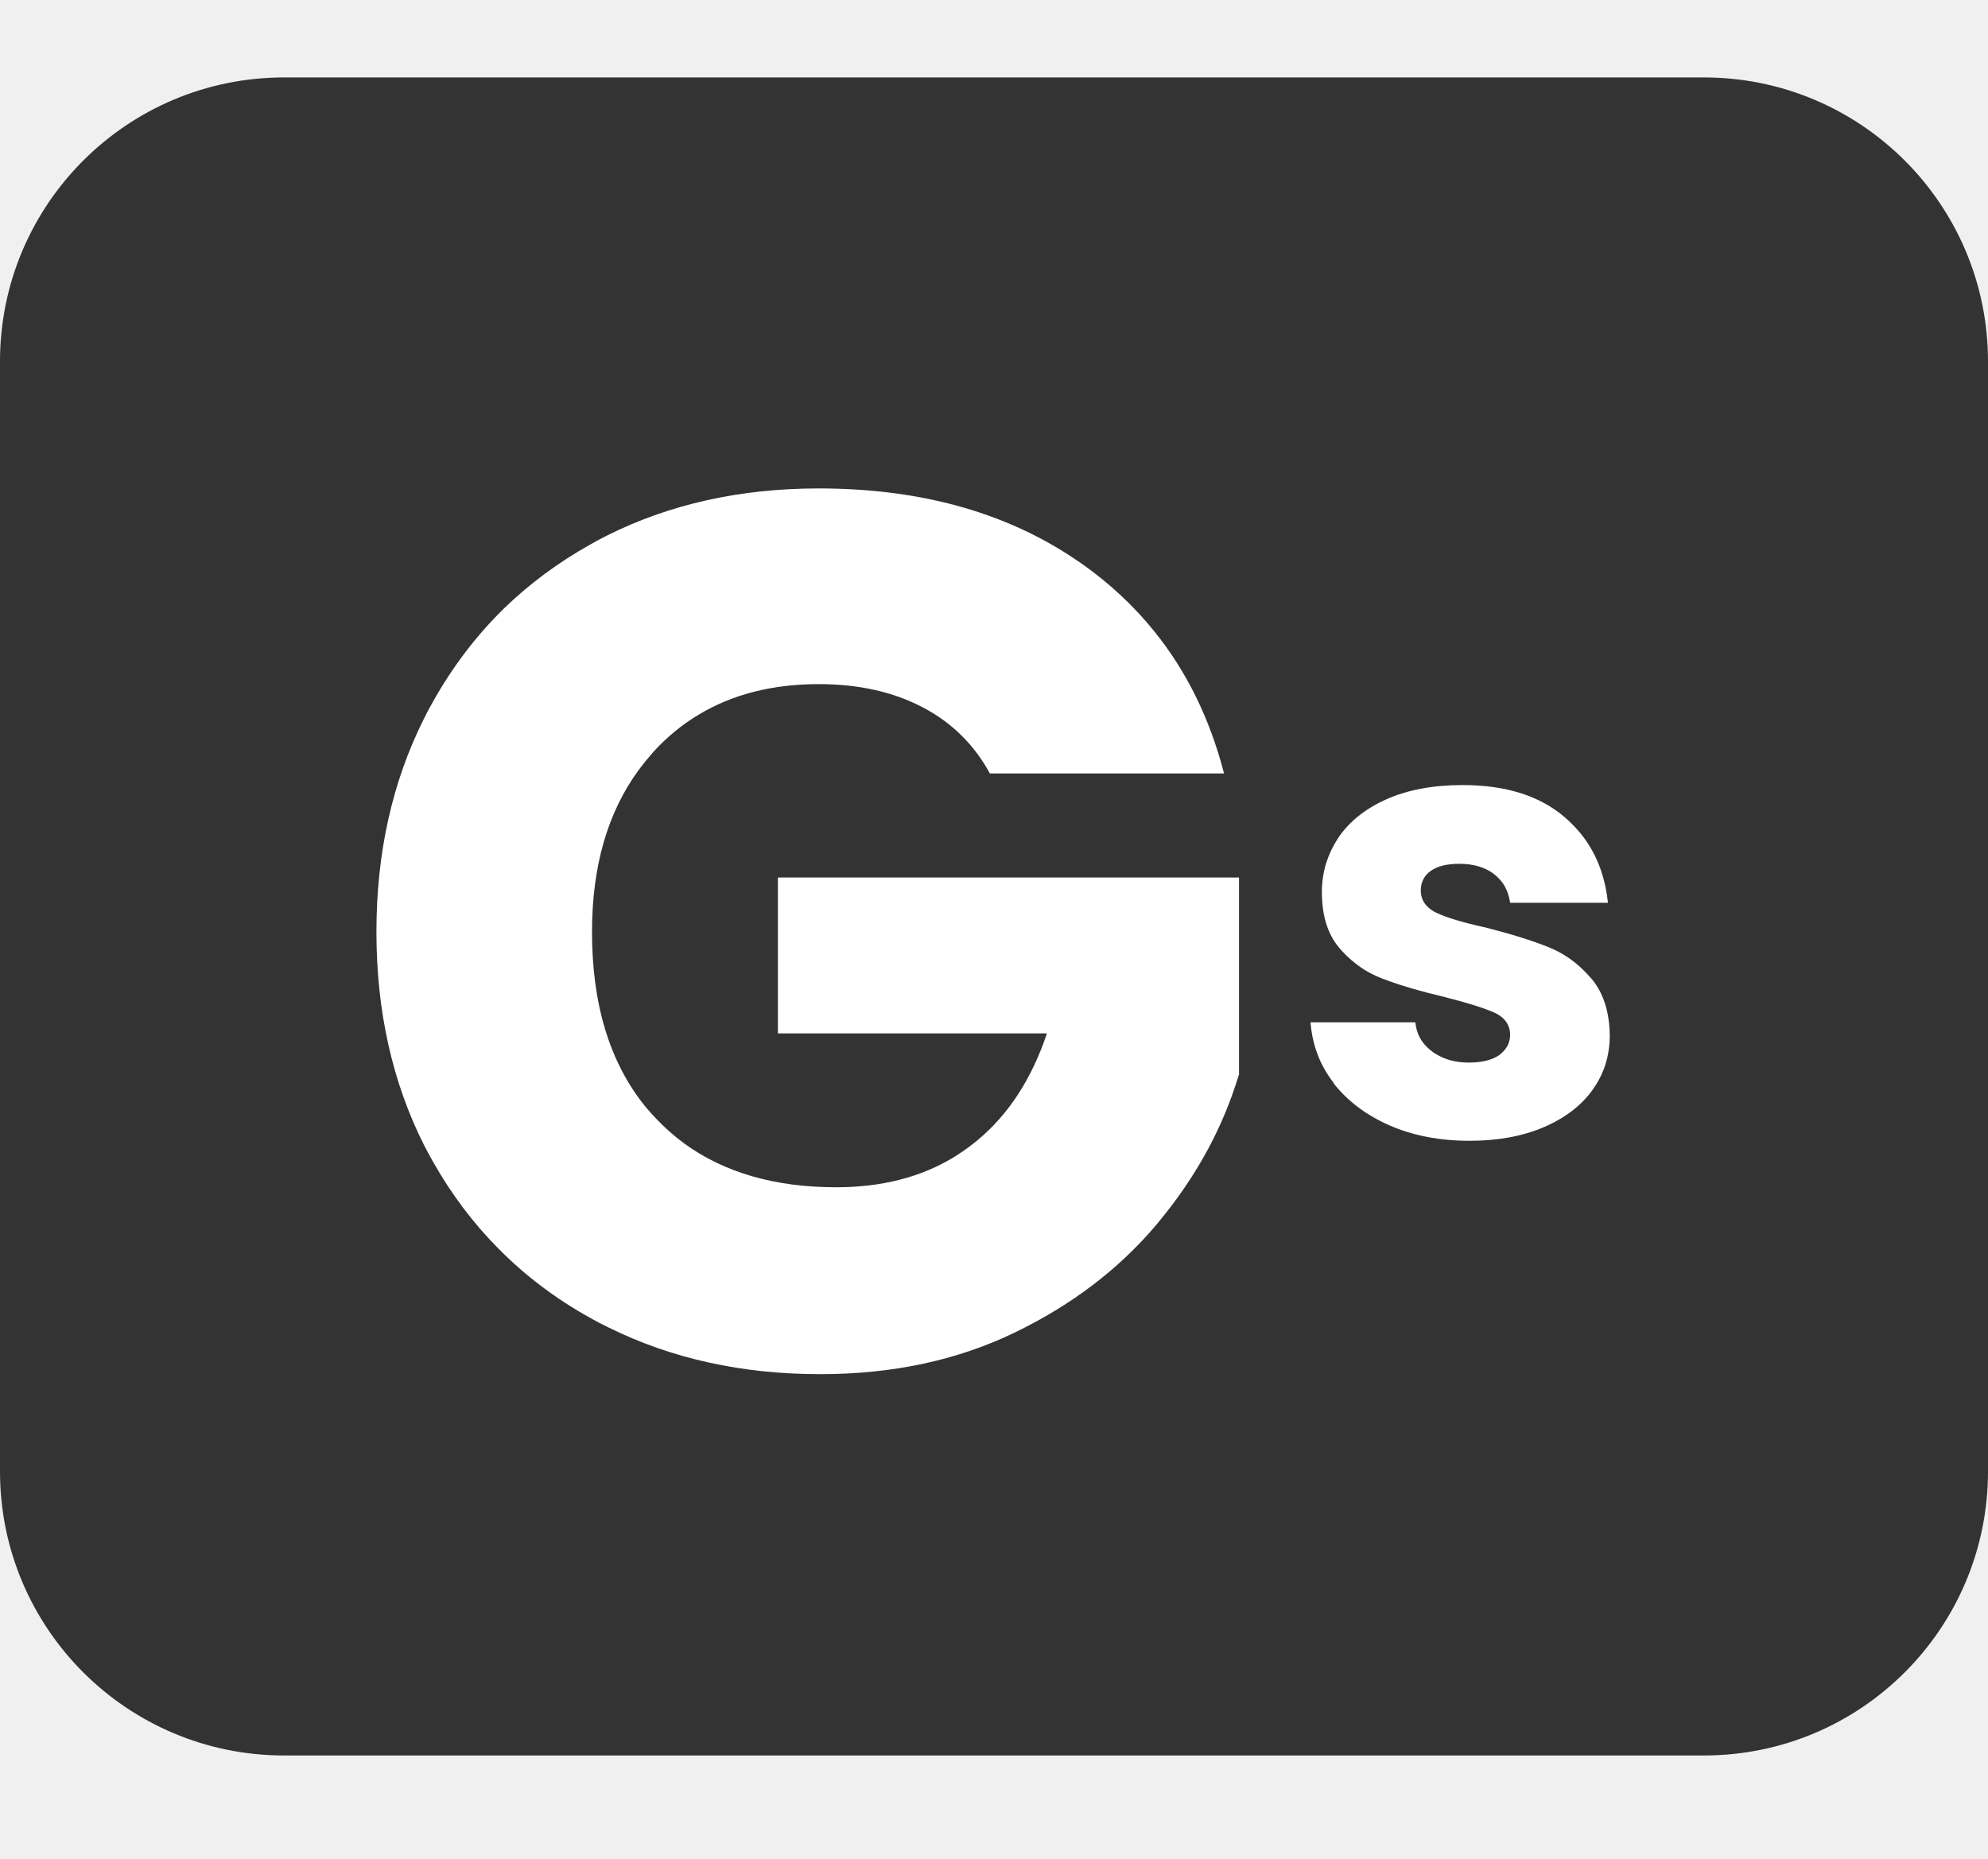
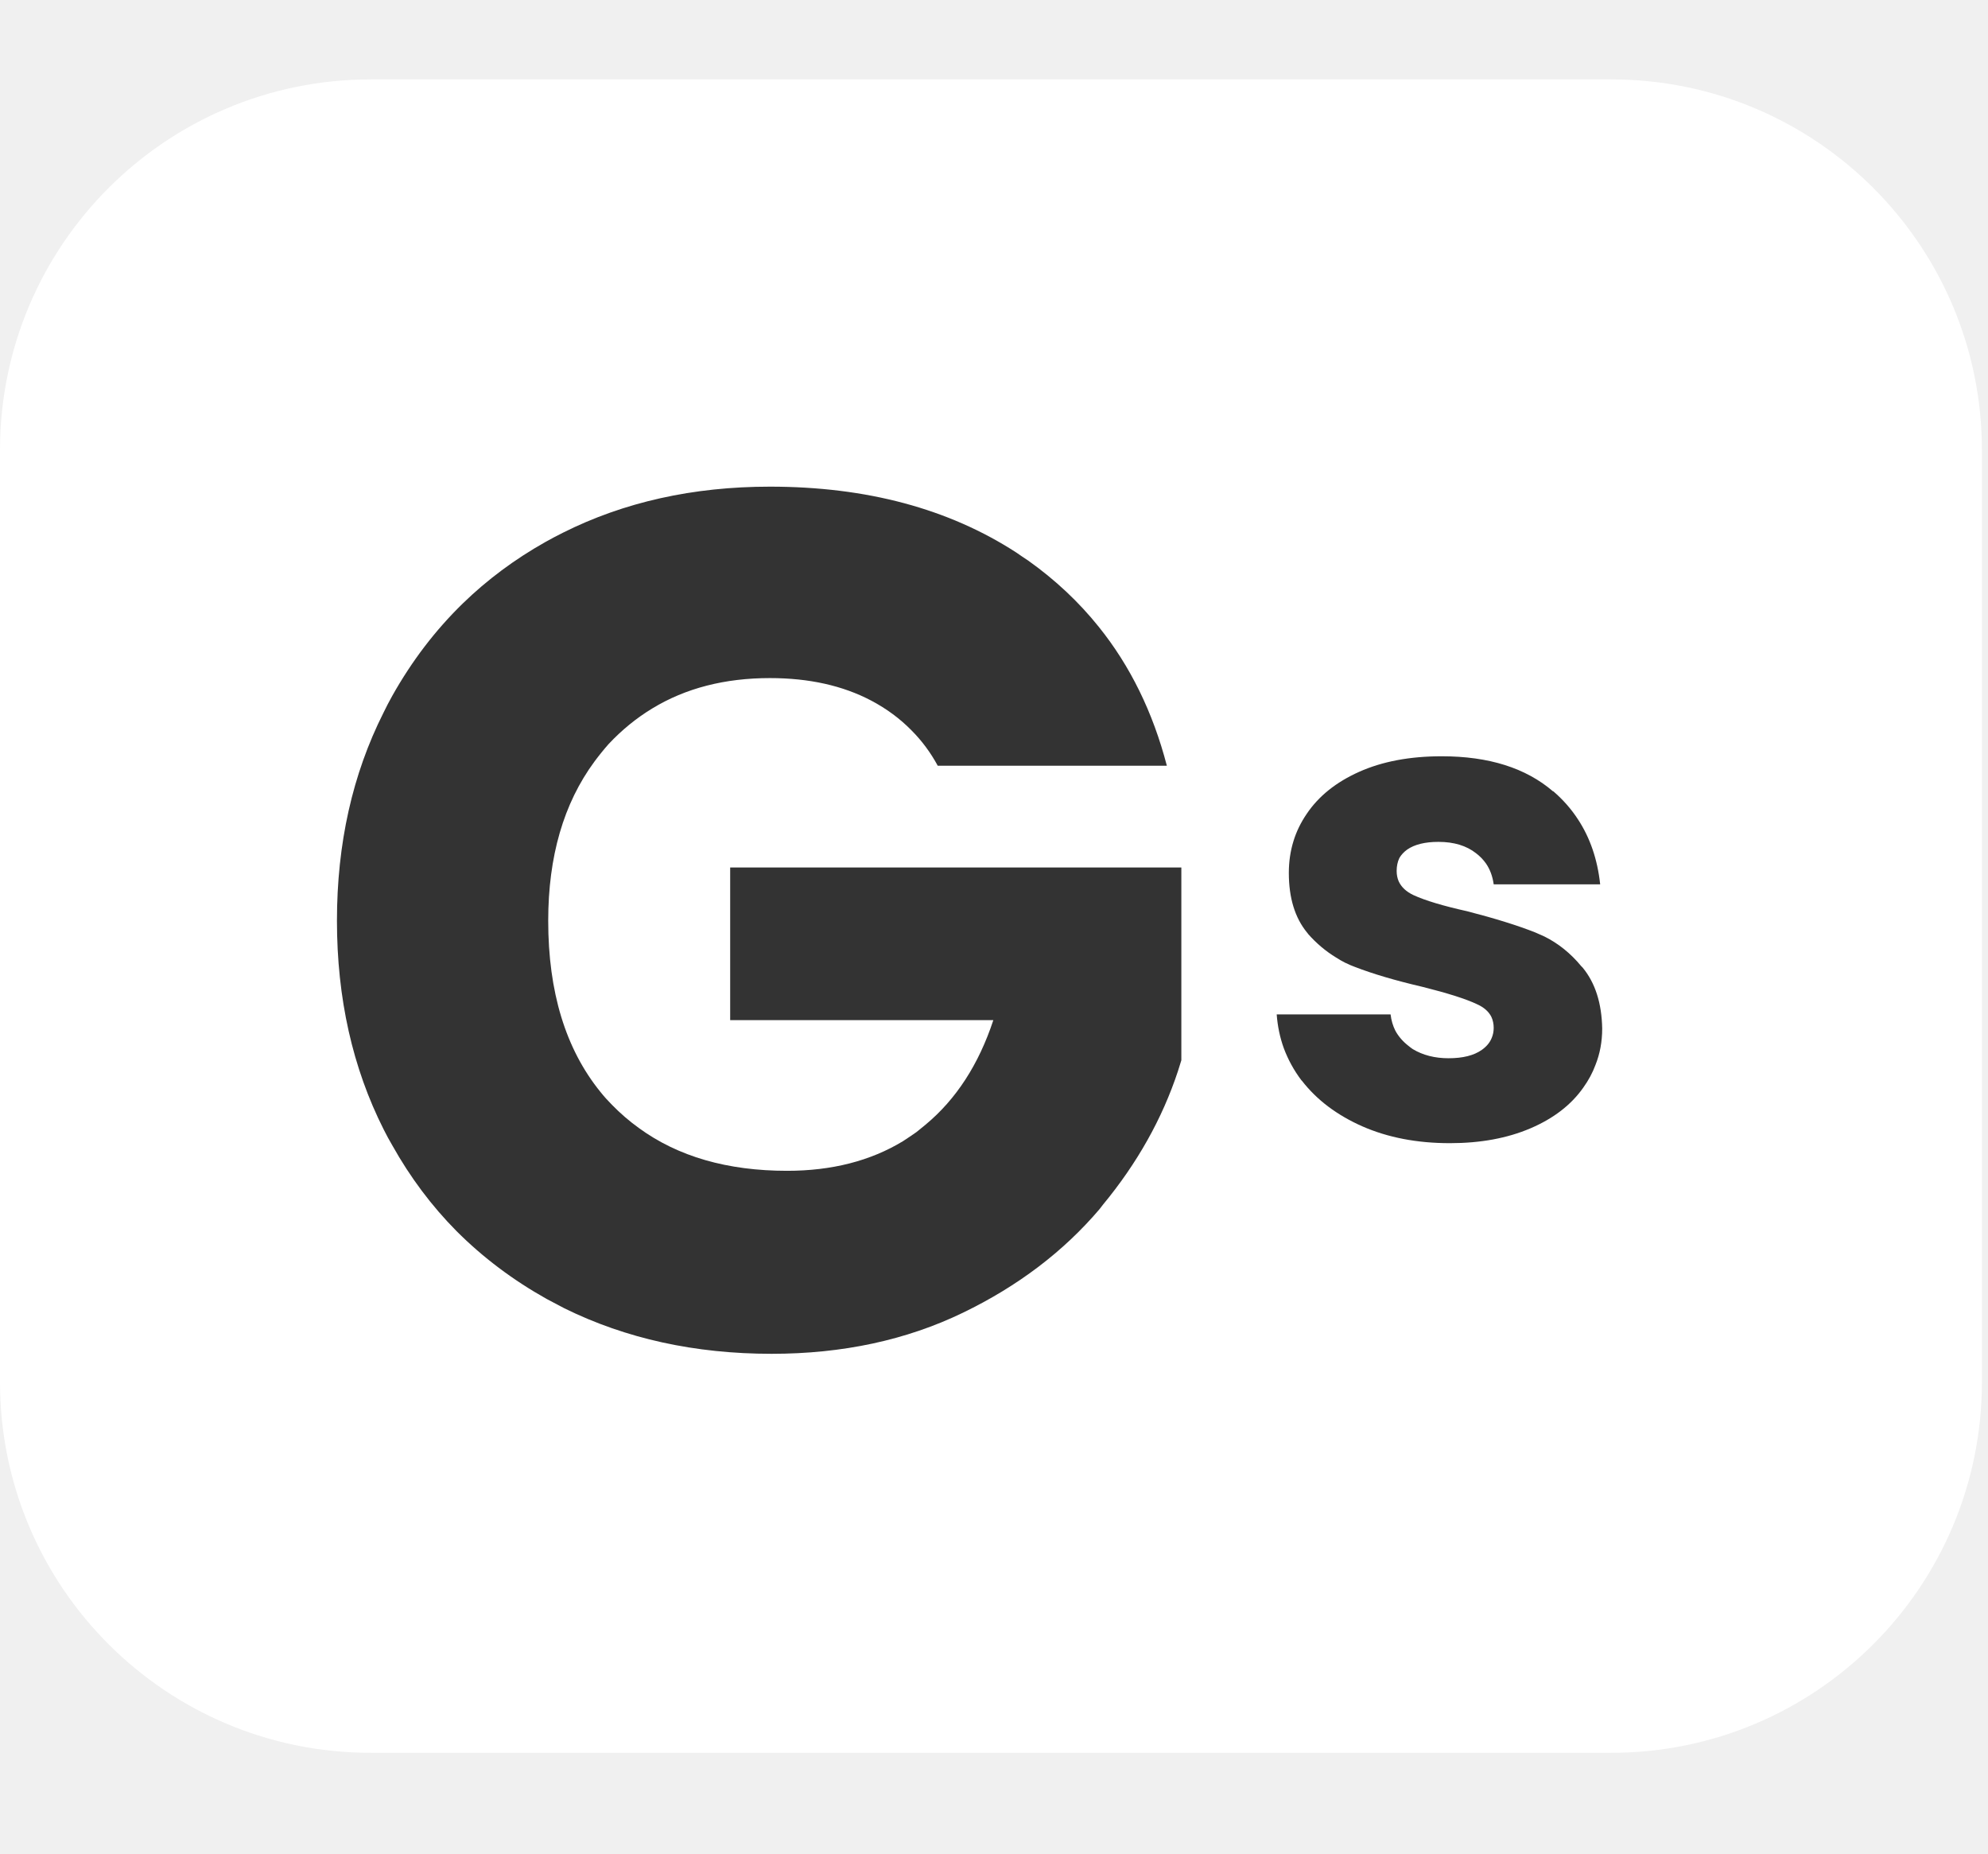
- <svg xmlns="http://www.w3.org/2000/svg" width="77" height="72" viewBox="0 0 77 72" fill="none">
+ <svg xmlns="http://www.w3.org/2000/svg" width="59" height="55" viewBox="0 0 59 55" fill="none">
  <defs />
-   <rect id="Прямоугольник 2" y="3" rx="11" width="77" height="65" fill="#333333" fill-opacity="1" />
-   <path id="G" d="M37.31 28.56Q37.91 29.17 38.34 29.96L47.41 29.96Q46.59 26.79 44.72 24.47Q43.53 22.99 41.92 21.85Q41.69 21.69 41.46 21.54Q37.44 18.92 31.71 18.92Q27.15 18.92 23.5 20.75Q23.16 20.92 22.83 21.11Q21 22.14 19.54 23.55Q17.91 25.14 16.76 27.2Q16.57 27.53 16.41 27.86Q14.58 31.52 14.58 36.1Q14.58 40.7 16.43 44.37Q16.59 44.68 16.76 44.98Q17.83 46.88 19.31 48.37Q20.86 49.94 22.86 51.05Q23.21 51.25 23.57 51.42Q27.22 53.23 31.77 53.23Q35.99 53.23 39.34 51.6Q42.59 50.02 44.74 47.5Q44.81 47.42 44.88 47.33Q46.92 44.87 47.85 42.05Q47.92 41.83 47.99 41.62L47.99 33.99L30.13 33.99L30.13 40.03L40.55 40.03Q39.67 42.66 37.87 44.16Q37.69 44.31 37.5 44.45Q37.24 44.64 36.97 44.81Q35.04 45.99 32.39 45.99Q28.84 45.99 26.51 44.3Q25.95 43.89 25.45 43.37Q25.22 43.13 25 42.87Q22.93 40.32 22.93 36.1Q22.93 32.28 24.75 29.81Q25.02 29.45 25.32 29.11Q26.1 28.26 27.05 27.69Q29.02 26.5 31.71 26.5Q34.02 26.5 35.72 27.39Q36.63 27.86 37.31 28.56Z" fill="#FFFFFF" fill-opacity="1" fill-rule="evenodd" />
-   <path id="s" d="M53.81 43.59Q55.18 44.19 56.93 44.19Q58.56 44.19 59.8 43.66Q61.03 43.13 61.69 42.21Q61.96 41.83 62.12 41.41Q62.35 40.8 62.35 40.1Q62.33 38.75 61.66 37.93Q61.64 37.91 61.62 37.89Q61.04 37.21 60.31 36.84Q60.15 36.76 59.98 36.69Q59.04 36.31 57.55 35.93Q56.26 35.65 55.64 35.36Q55.25 35.17 55.11 34.87Q55.03 34.7 55.03 34.49Q55.03 34.24 55.14 34.04Q55.23 33.87 55.41 33.74Q55.8 33.46 56.52 33.46Q57.35 33.46 57.87 33.86Q57.87 33.87 57.88 33.87Q58.08 34.03 58.22 34.23Q58.43 34.55 58.49 34.97L62.28 34.97Q62.14 33.64 61.49 32.65Q61.13 32.11 60.61 31.66Q60.61 31.66 60.61 31.66Q59.16 30.41 56.65 30.41Q54.94 30.41 53.7 30.96Q52.47 31.51 51.83 32.46Q51.53 32.92 51.37 33.42Q51.2 33.96 51.2 34.56Q51.2 35.9 51.85 36.69Q51.87 36.71 51.89 36.74Q52.33 37.24 52.87 37.58Q53.19 37.77 53.55 37.91Q54.51 38.28 55.95 38.62Q57.29 38.96 57.89 39.23Q58.26 39.4 58.4 39.69Q58.49 39.86 58.49 40.08Q58.49 40.28 58.42 40.44Q58.32 40.68 58.07 40.87Q57.65 41.16 56.89 41.16Q56.15 41.16 55.62 40.83Q55.54 40.79 55.47 40.73Q55.16 40.5 54.99 40.19Q54.85 39.92 54.82 39.6L50.76 39.6Q50.81 40.24 51.02 40.81Q51.24 41.41 51.65 41.94Q51.66 41.96 51.66 41.97Q52.46 42.99 53.81 43.59Z" fill="#FFFFFF" fill-opacity="1" fill-rule="evenodd" />
+   <rect id="Прямоугольник 2" y="2.356" rx="11" width="58.819" height="49.653" fill="#FFFFFF" fill-opacity="1" />
+   <path id="G" d="M27.05 21.67Q27.51 22.13 27.83 22.72L34.63 22.72Q34.01 20.34 32.61 18.6Q31.72 17.49 30.51 16.63Q30.34 16.52 30.17 16.4Q27.15 14.44 22.85 14.44Q19.43 14.44 16.7 15.81Q16.44 15.94 16.19 16.08Q14.82 16.85 13.73 17.91Q12.51 19.1 11.64 20.65Q11.5 20.9 11.38 21.15Q10 23.89 10 27.32Q10 30.77 11.39 33.52Q11.51 33.76 11.64 33.98Q12.44 35.41 13.55 36.53Q14.72 37.7 16.22 38.54Q16.48 38.68 16.75 38.82Q19.49 40.17 22.9 40.17Q26.06 40.17 28.58 38.95Q31.02 37.77 32.63 35.88Q32.68 35.81 32.73 35.75Q34.26 33.9 34.96 31.78Q35.01 31.62 35.06 31.46L35.06 25.74L21.67 25.74L21.67 30.27L29.48 30.27Q28.83 32.24 27.47 33.37Q27.34 33.48 27.2 33.59Q27 33.73 26.8 33.86Q25.35 34.74 23.36 34.74Q20.7 34.74 18.96 33.47Q18.53 33.16 18.16 32.78Q17.98 32.6 17.82 32.4Q16.27 30.49 16.27 27.32Q16.27 24.46 17.64 22.6Q17.84 22.33 18.06 22.08Q18.65 21.45 19.36 21.02Q20.84 20.12 22.85 20.12Q24.59 20.12 25.86 20.79Q26.54 21.15 27.05 21.67Z" fill="#333333" fill-opacity="1" fill-rule="evenodd" />
+   <path id="s" d="M40.43 33.42Q41.57 33.92 43.03 33.92Q44.39 33.92 45.42 33.48Q46.45 33.04 46.99 32.27Q47.22 31.95 47.35 31.6Q47.55 31.1 47.55 30.52Q47.53 29.39 46.97 28.71Q46.95 28.69 46.93 28.67Q46.46 28.1 45.84 27.79Q45.71 27.73 45.57 27.67Q44.79 27.36 43.55 27.04Q42.47 26.8 41.95 26.56Q41.63 26.41 41.51 26.15Q41.45 26.01 41.45 25.84Q41.45 25.63 41.53 25.46Q41.61 25.32 41.76 25.21Q42.09 24.98 42.69 24.98Q43.38 24.98 43.81 25.32Q43.81 25.32 43.81 25.32Q43.98 25.45 44.1 25.62Q44.28 25.88 44.33 26.24L47.49 26.24Q47.37 25.13 46.83 24.31Q46.53 23.85 46.1 23.48Q46.09 23.48 46.09 23.48Q44.88 22.44 42.79 22.44Q41.37 22.44 40.34 22.9Q39.31 23.36 38.78 24.15Q38.52 24.53 38.39 24.95Q38.25 25.4 38.25 25.9Q38.25 27.01 38.79 27.67Q38.81 27.69 38.82 27.71Q39.19 28.13 39.65 28.41Q39.91 28.58 40.21 28.69Q41.01 29 42.21 29.28Q43.33 29.56 43.82 29.79Q44.14 29.93 44.26 30.17Q44.33 30.32 44.33 30.5Q44.33 30.66 44.27 30.8Q44.19 31 43.98 31.15Q43.63 31.4 42.99 31.4Q42.38 31.4 41.93 31.13Q41.87 31.09 41.81 31.04Q41.55 30.84 41.41 30.58Q41.3 30.36 41.27 30.1L37.89 30.1Q37.93 30.63 38.1 31.1Q38.29 31.61 38.62 32.05Q38.63 32.06 38.64 32.07Q39.3 32.92 40.43 33.42Z" fill="#333333" fill-opacity="1" fill-rule="evenodd" />
</svg>
